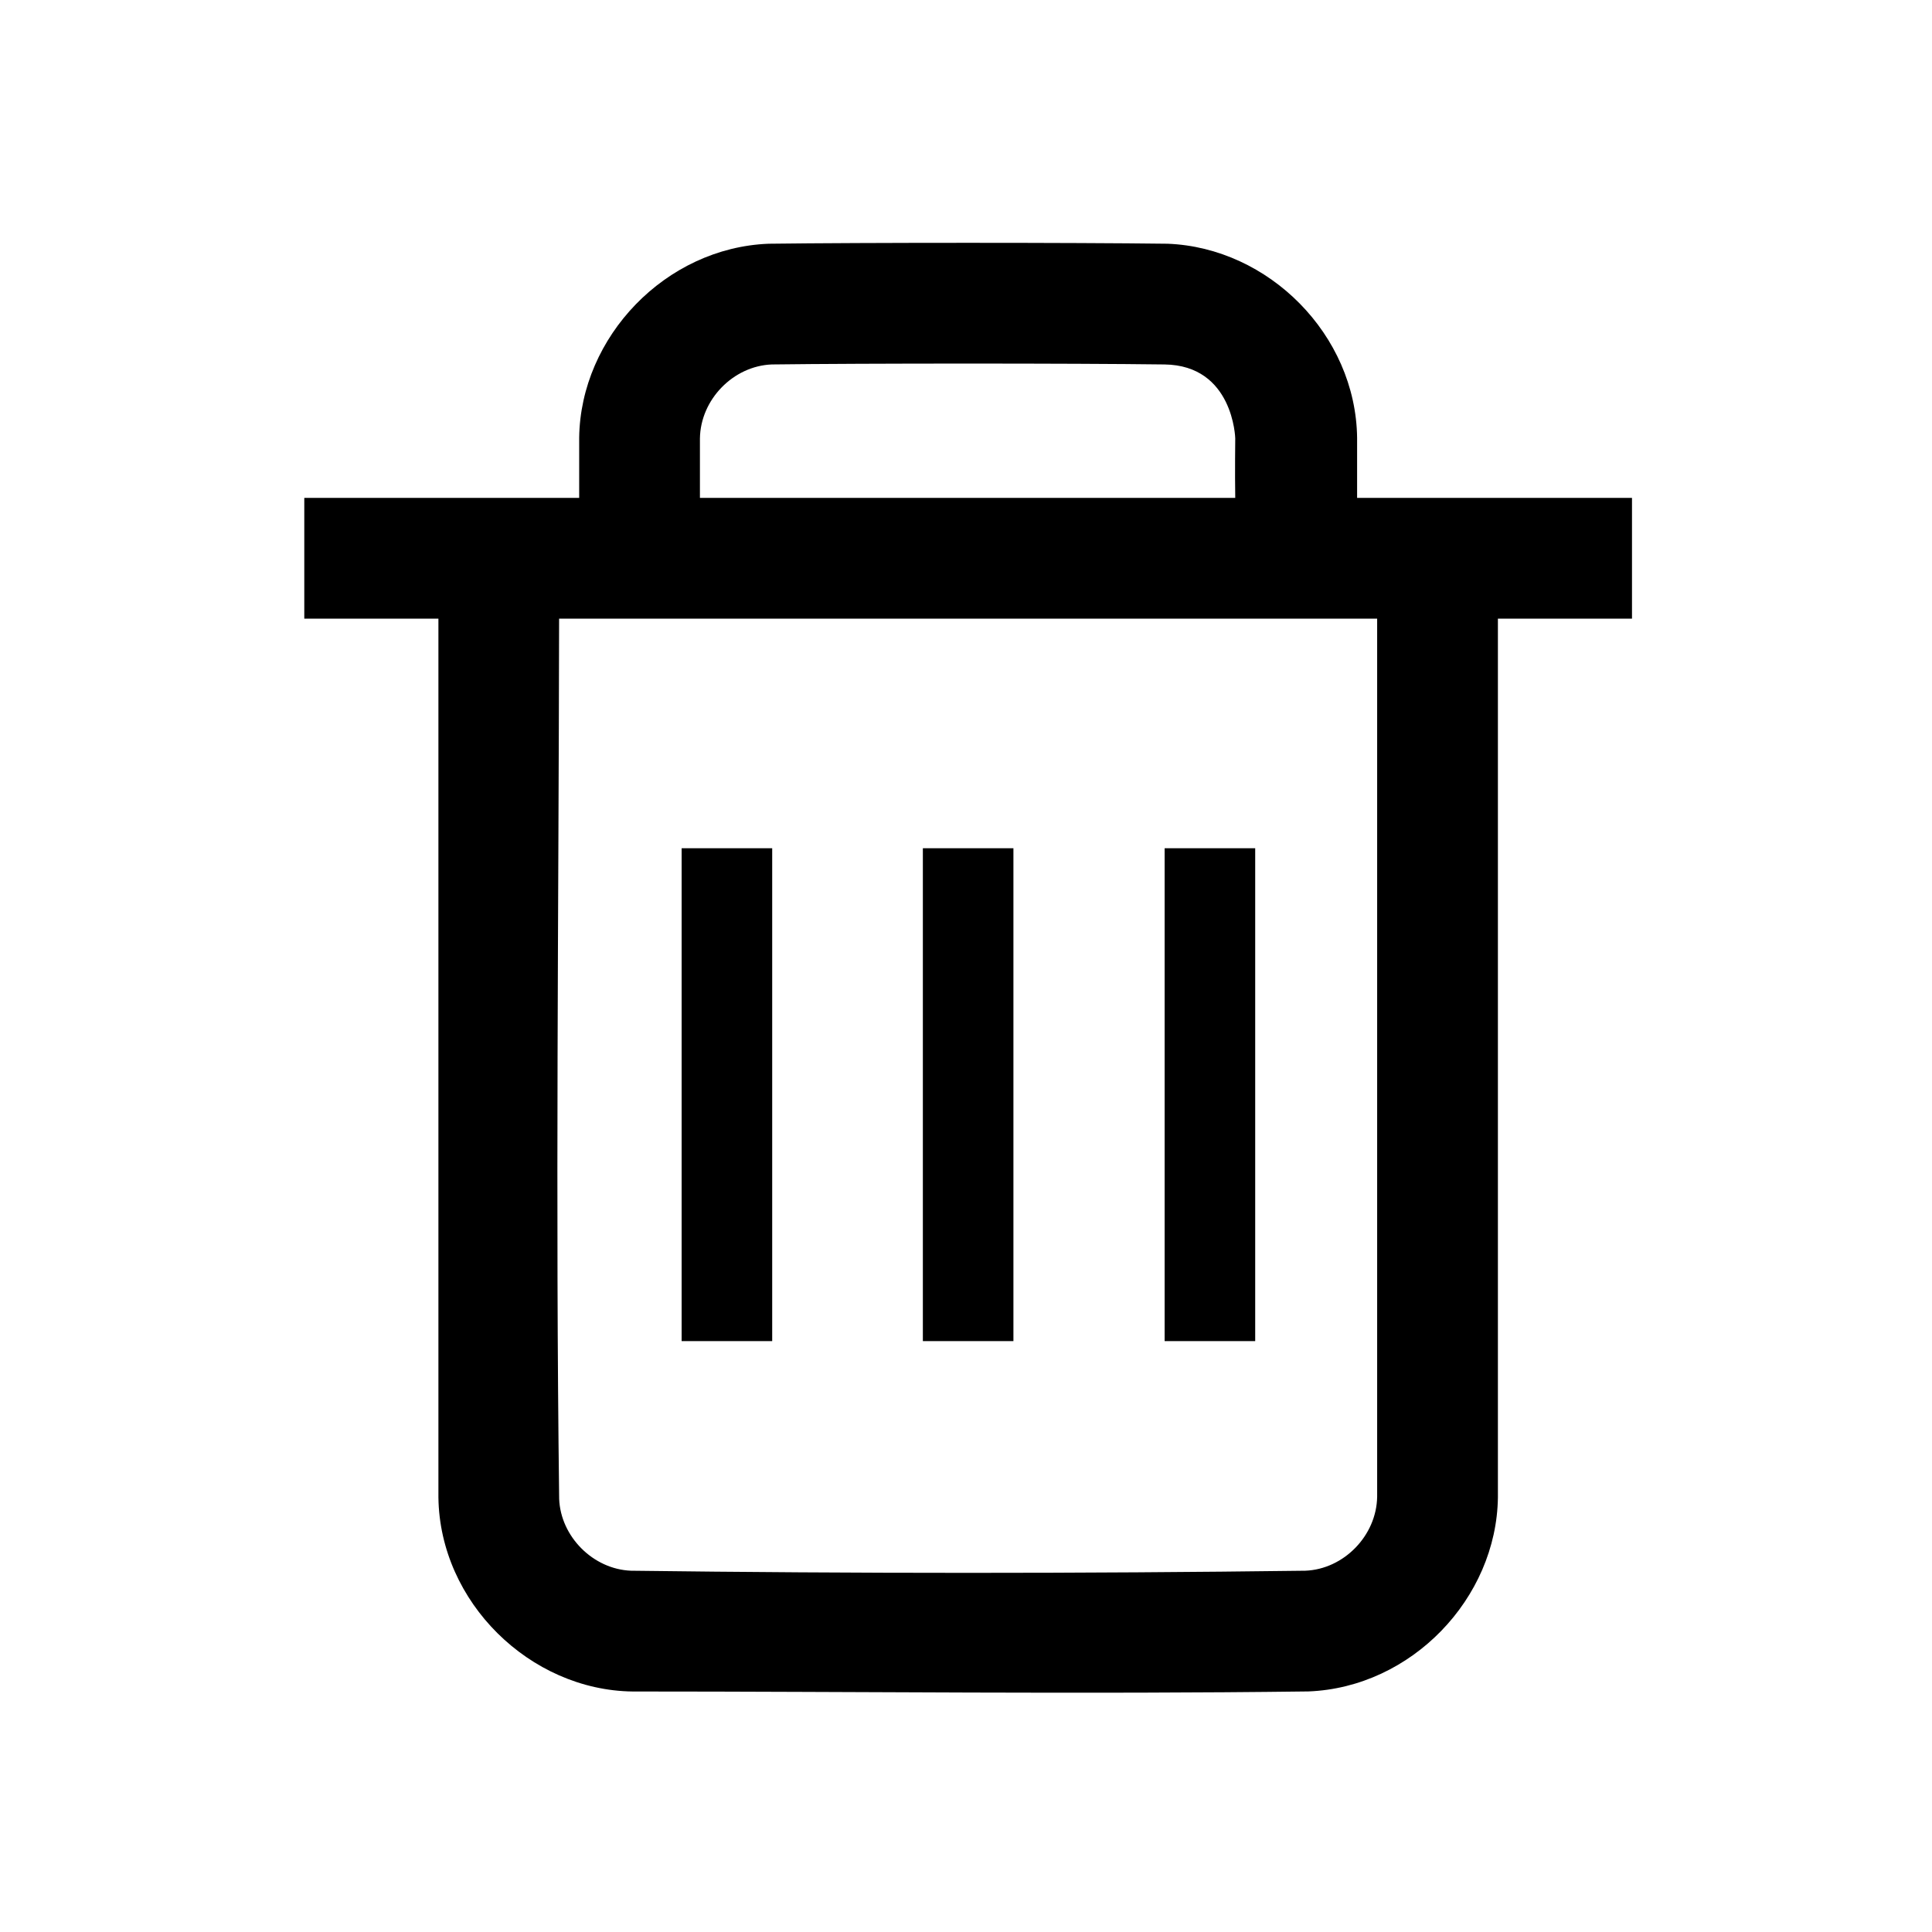
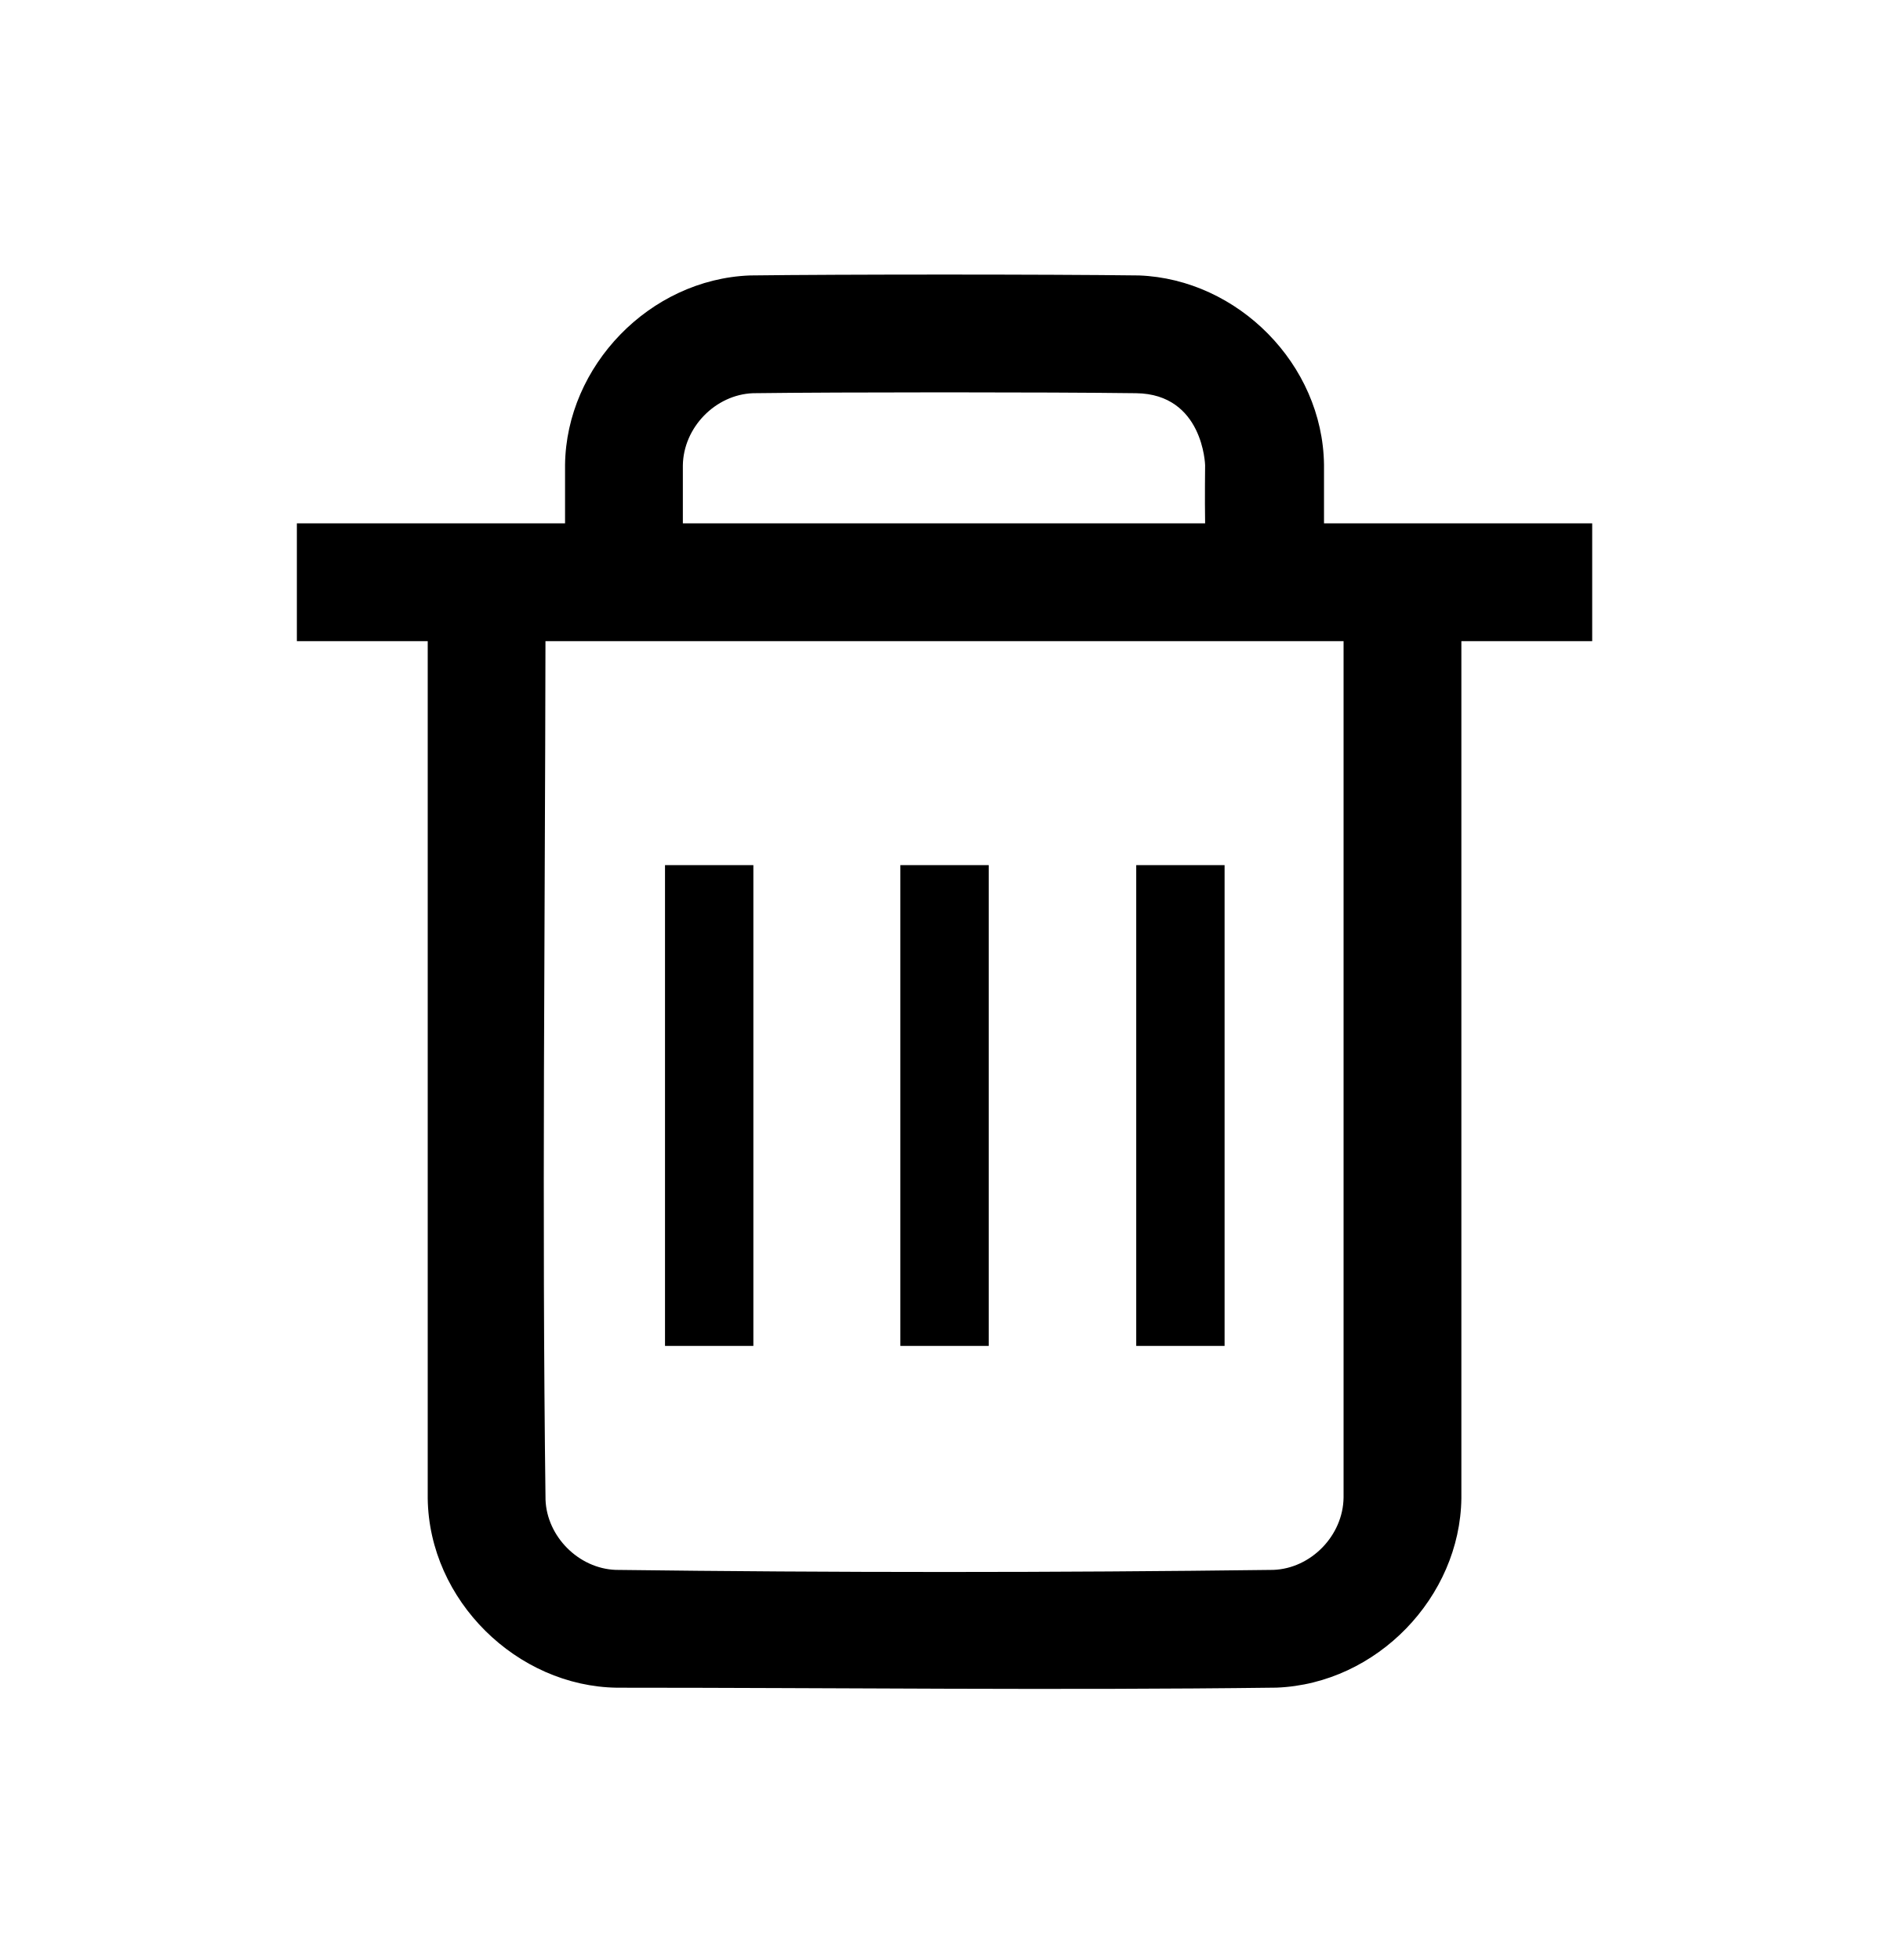
- <svg xmlns="http://www.w3.org/2000/svg" fill="#000000" width="25px" height="25px" viewBox="0 0 64 64" version="1.1" xml:space="preserve" style="fill-rule:evenodd;clip-rule:evenodd;stroke-linejoin:round;stroke-miterlimit:2;">
+ <svg xmlns="http://www.w3.org/2000/svg" fill="#000000" width="25px" height="26px" viewBox="0 0 64 64" version="1.1" xml:space="preserve" style="fill-rule:evenodd;clip-rule:evenodd;stroke-linejoin:round;stroke-miterlimit:2;">
  <rect id="Icons" x="-64" y="-64" width="1280" height="800" style="fill:none;" />
  <g id="Icons1">
    <g id="Strike">

		</g>
    <g id="H1">

		</g>
    <g id="H2">

		</g>
    <g id="H3">

		</g>
    <g id="list-ul">

		</g>
    <g id="hamburger-1">

		</g>
    <g id="hamburger-2">

		</g>
    <g id="list-ol">

		</g>
    <g id="list-task">

		</g>
    <g id="trash">
      <path d="M19.186,16.493l0,-1.992c0.043,-3.346 2.865,-6.296 6.277,-6.427c3.072,-0.04 10.144,-0.04 13.216,0c3.346,0.129 6.233,3.012 6.277,6.427l0,1.992l9.106,0l0,4l-4.442,0l0,29.11c-0.043,3.348 -2.865,6.296 -6.278,6.428c-7.462,0.095 -14.926,0.002 -22.39,0.002c-3.396,-0.044 -6.385,-2.96 -6.429,-6.43l0,-29.11l-4.443,0l0,-4l9.106,0Zm26.434,4l-27.099,0c-0.014,9.72 -0.122,19.441 0.002,29.16c0.049,1.25 1.125,2.33 2.379,2.379c7.446,0.095 14.893,0.095 22.338,0c1.273,-0.049 2.363,-1.163 2.38,-2.455l0,-29.084Zm-4.701,-4c-0.014,-0.83 0,-1.973 0,-1.973c0,0 -0.059,-2.418 -2.343,-2.447c-3.003,-0.039 -10.007,-0.039 -13.01,0c-1.273,0.049 -2.363,1.162 -2.38,2.454l0,1.966l17.733,0Z" style="fill-rule:nonzero;" />
      <rect x="22.58" y="28.099" width="3" height="16.327" style="fill-rule:nonzero;" />
      <rect x="30.571" y="28.099" width="3" height="16.327" style="fill-rule:nonzero;" />
      <rect x="38.58" y="28.099" width="3" height="16.327" style="fill-rule:nonzero;" />
    </g>
    <g id="vertical-menu">

		</g>
    <g id="horizontal-menu">

		</g>
    <g id="sidebar-2">

		</g>
    <g id="Pen">

		</g>
    <g id="Pen1">

		</g>
    <g id="clock">

		</g>
    <g id="external-link">

		</g>
    <g id="hr">

		</g>
    <g id="info">

		</g>
    <g id="warning">

		</g>
    <g id="plus-circle">

		</g>
    <g id="minus-circle">

		</g>
    <g id="vue">

		</g>
    <g id="cog">

		</g>
    <g id="logo">

		</g>
    <g id="radio-check">

		</g>
    <g id="eye-slash">

		</g>
    <g id="eye">

		</g>
    <g id="toggle-off">

		</g>
    <g id="shredder">

		</g>
    <g id="spinner--loading--dots-">

		</g>
    <g id="react">

		</g>
    <g id="check-selected">

		</g>
    <g id="turn-off">

		</g>
    <g id="code-block">

		</g>
    <g id="user">

		</g>
    <g id="coffee-bean">

		</g>
    <g id="coffee-beans">
      <g id="coffee-bean1">

			</g>
    </g>
    <g id="coffee-bean-filled">

		</g>
    <g id="coffee-beans-filled">
      <g id="coffee-bean2">

			</g>
    </g>
    <g id="clipboard">

		</g>
    <g id="clipboard-paste">

		</g>
    <g id="clipboard-copy">

		</g>
    <g id="Layer1">

		</g>
  </g>
</svg>
